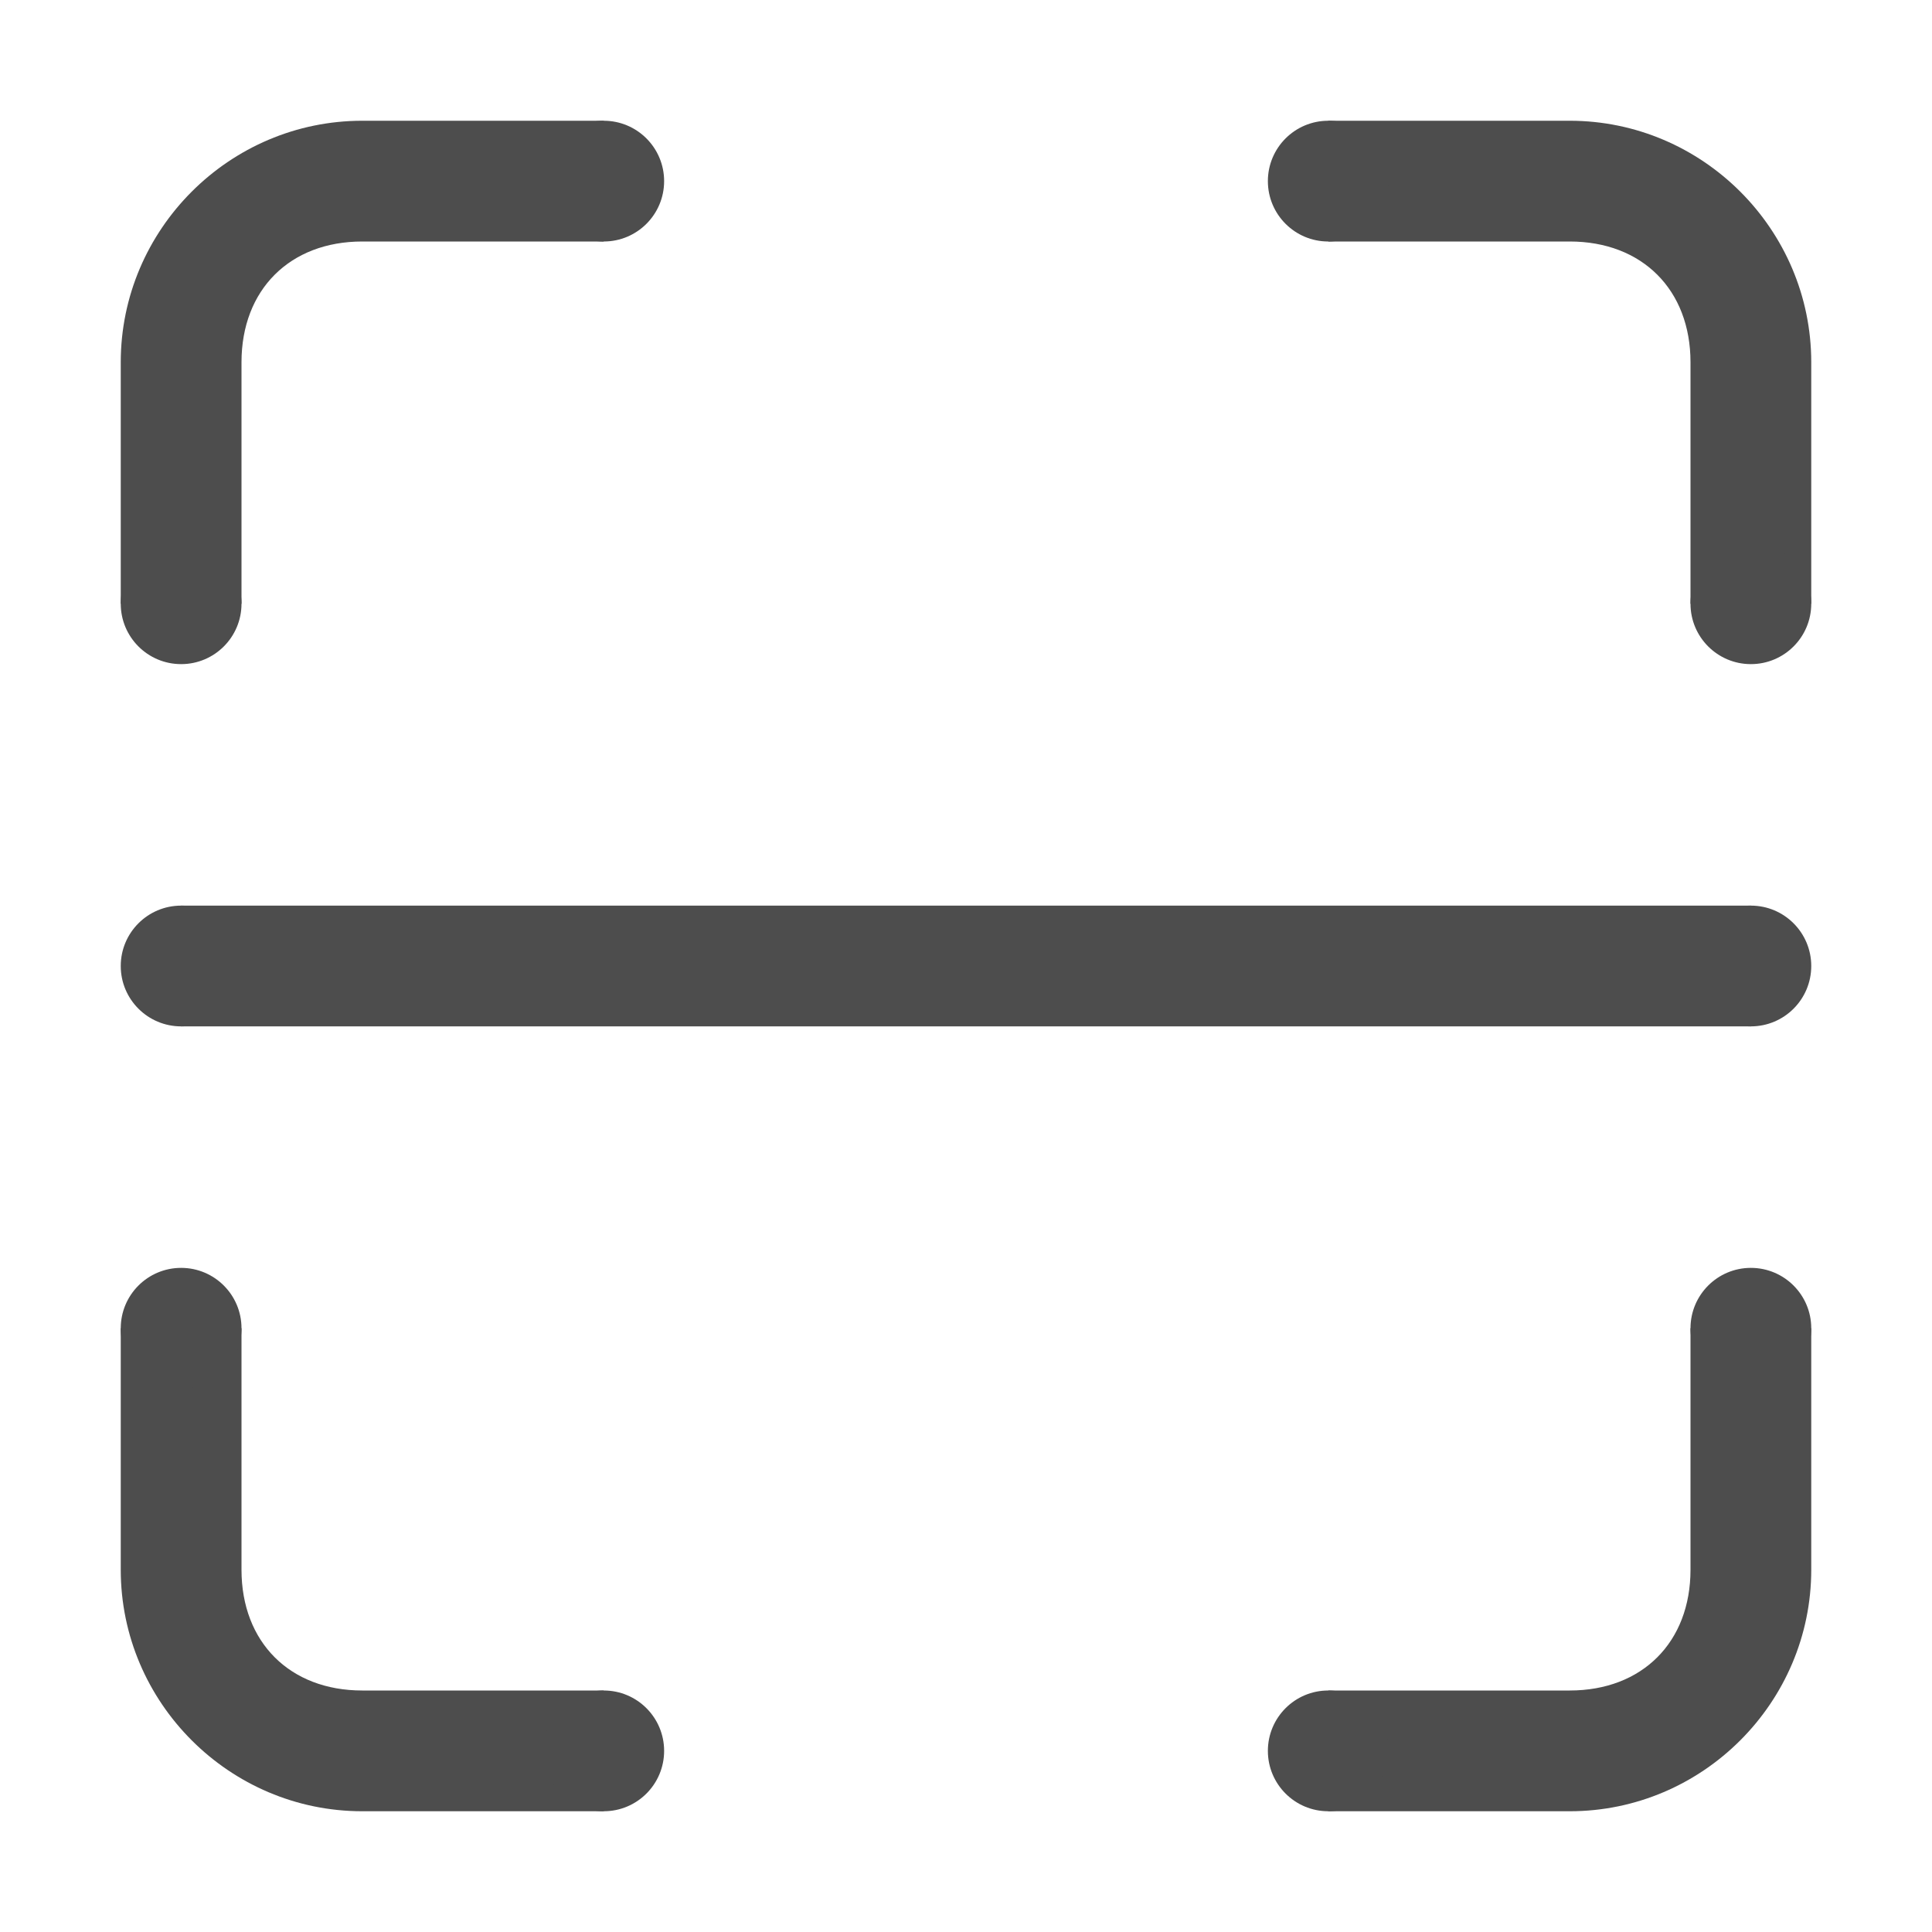
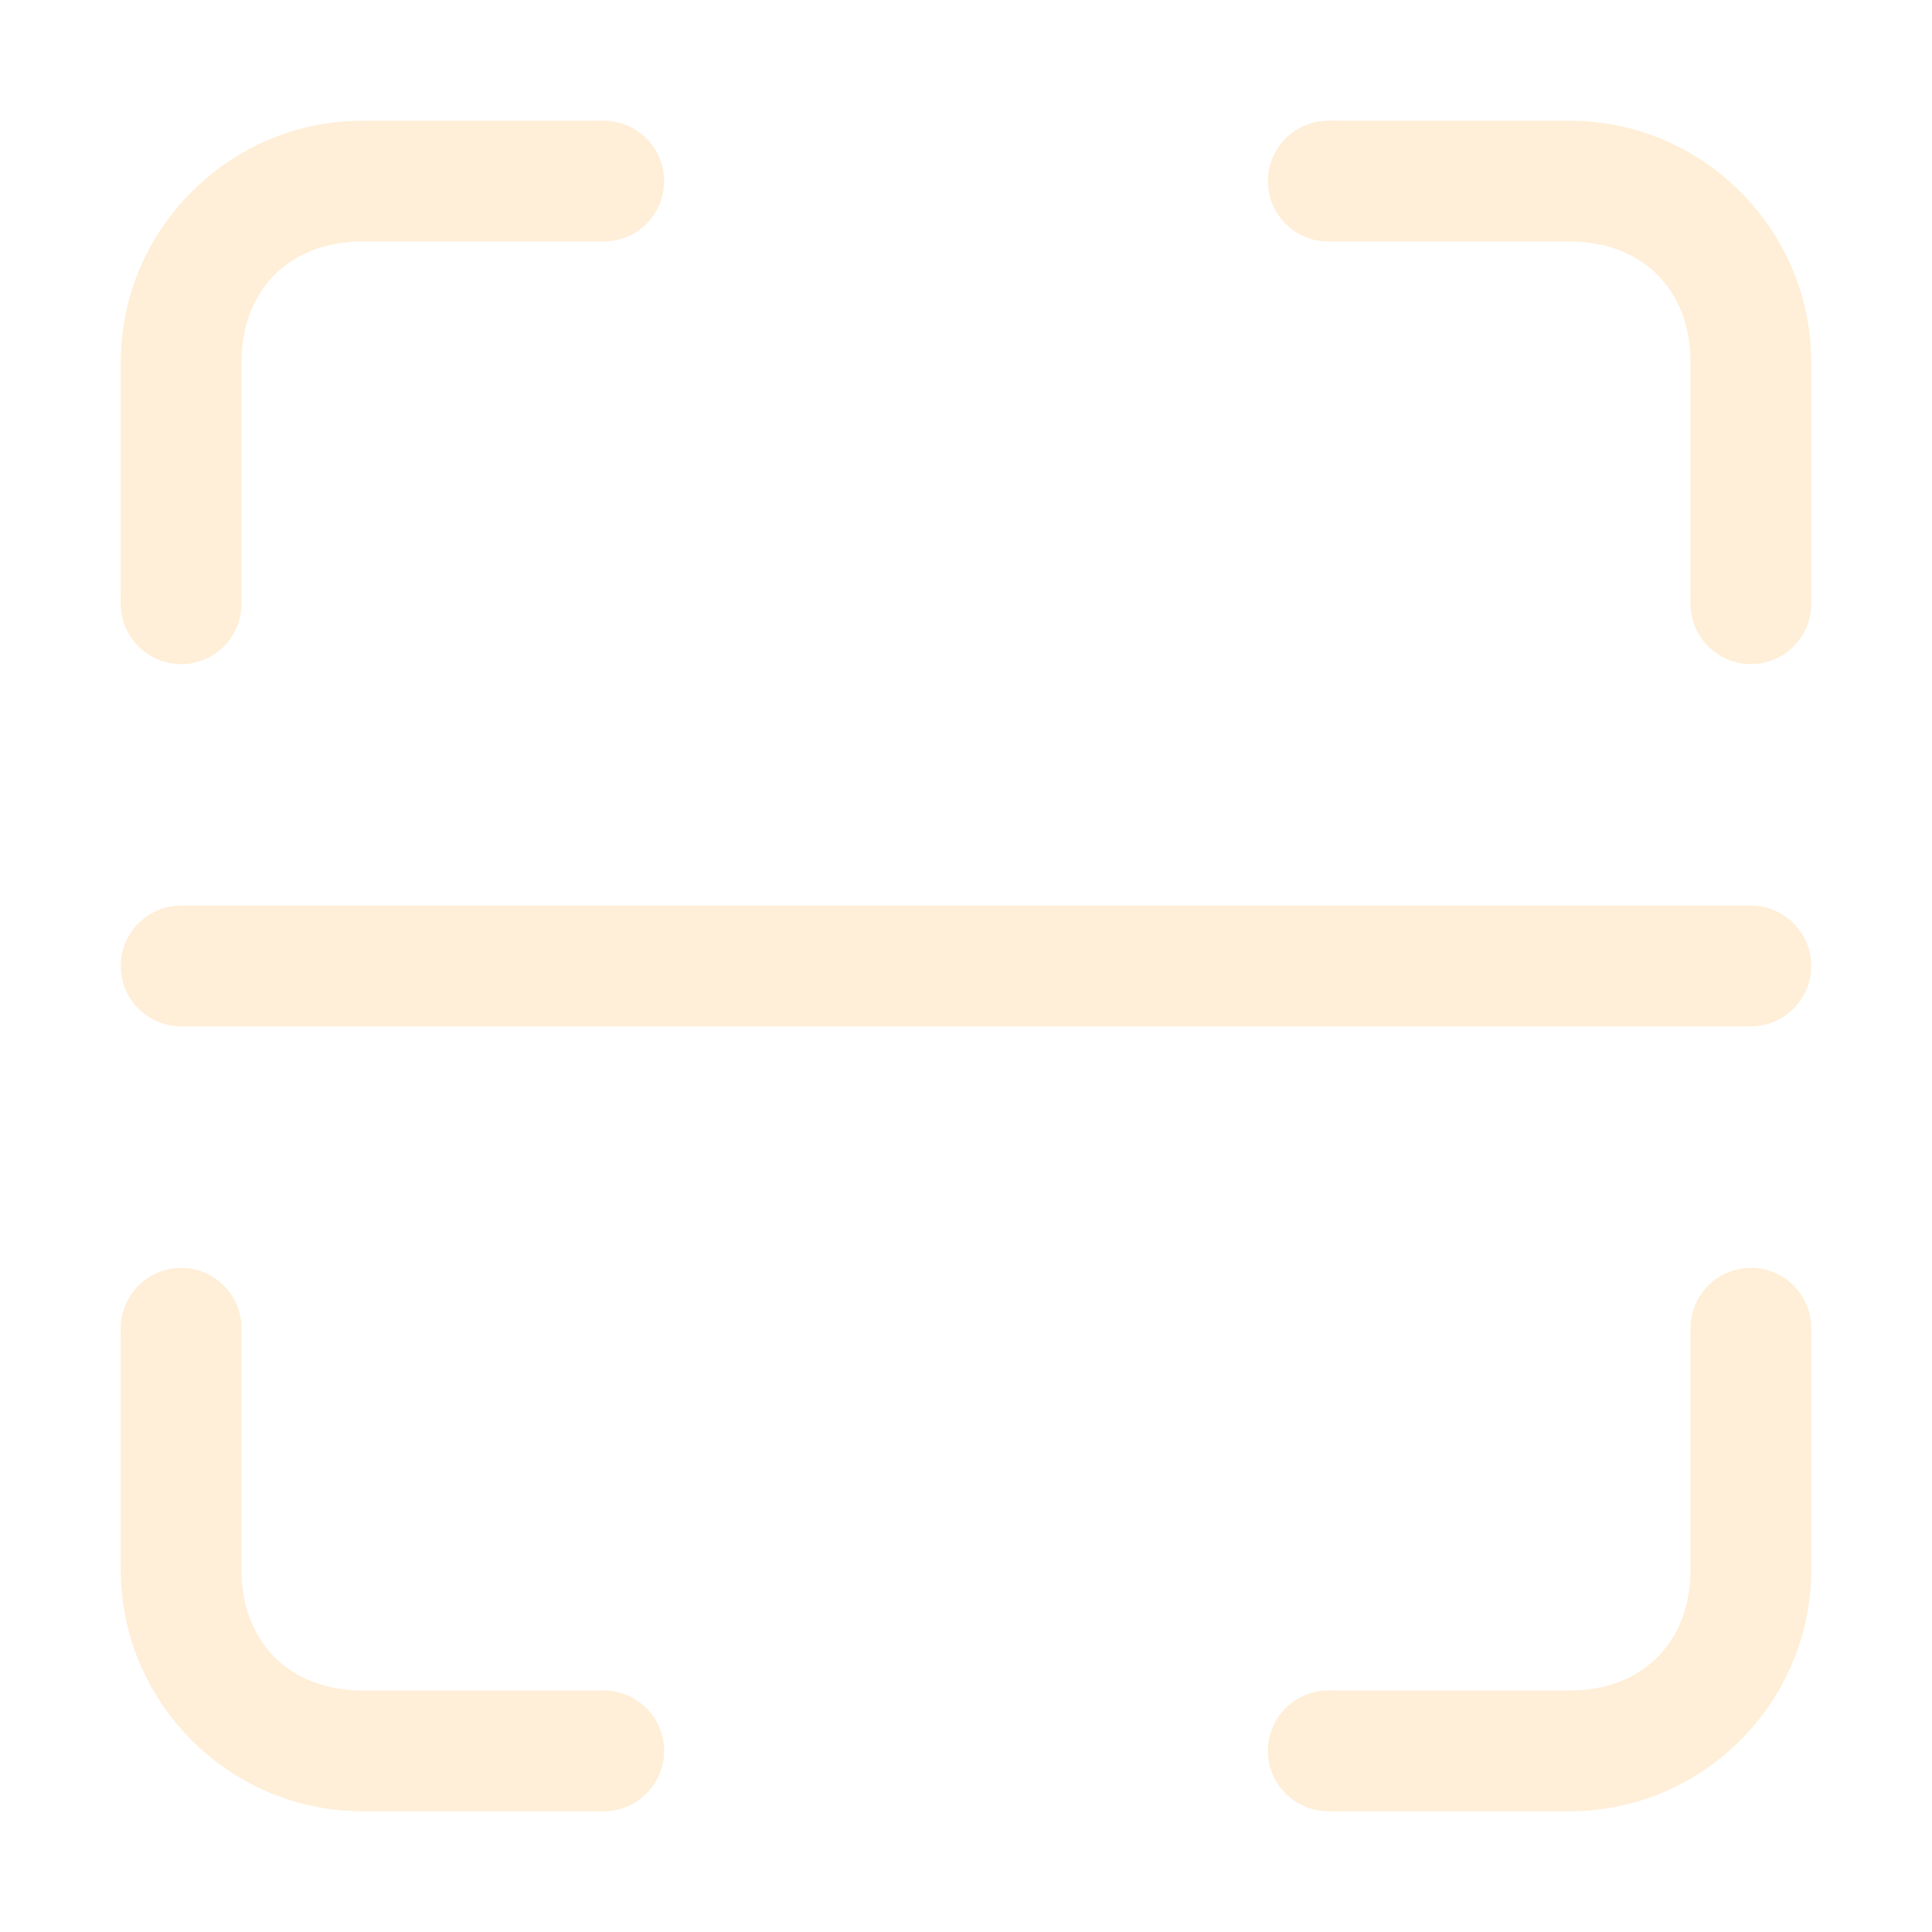
<svg xmlns="http://www.w3.org/2000/svg" t="1558324059463" class="icon" style="" viewBox="0 0 1024 1024" version="1.1" p-id="1552" width="200" height="200">
  <defs>
    <style type="text/css" />
  </defs>
-   <path d="M64 192v128h64V192c0-38.4 25.6-64 64-64h128V64H192c-70.4 0-128 57.6-128 128zM832 64h-128v64h128c38.4 0 64 25.6 64 64v128h64V192c0-70.4-57.6-128-128-128zM128 832v-128H64v128c0 70.4 57.6 128 128 128h128v-64H192c-38.4 0-64-25.6-64-64zM896 832c0 38.4-25.6 64-64 64h-128v64h128c70.4 0 128-57.6 128-128v-128h-64v128z" fill="#4D4D4D" p-id="1553" />
-   <path d="M96 320m-32 0a32 32 0 1 0 64 0 32 32 0 1 0-64 0Z" fill="#4D4D4D" p-id="1554" />
-   <path d="M96 512m-32 0a32 32 0 1 0 64 0 32 32 0 1 0-64 0Z" fill="#4D4D4D" p-id="1555" />
-   <path d="M928 512m-32 0a32 32 0 1 0 64 0 32 32 0 1 0-64 0Z" fill="#4D4D4D" p-id="1556" />
-   <path d="M96 704m-32 0a32 32 0 1 0 64 0 32 32 0 1 0-64 0Z" fill="#4D4D4D" p-id="1557" />
-   <path d="M928 320m-32 0a32 32 0 1 0 64 0 32 32 0 1 0-64 0Z" fill="#4D4D4D" p-id="1558" />
-   <path d="M320 96m-32 0a32 32 0 1 0 64 0 32 32 0 1 0-64 0Z" fill="#4D4D4D" p-id="1559" />
-   <path d="M704 96m-32 0a32 32 0 1 0 64 0 32 32 0 1 0-64 0Z" fill="#4D4D4D" p-id="1560" />
-   <path d="M320 928m-32 0a32 32 0 1 0 64 0 32 32 0 1 0-64 0Z" fill="#4D4D4D" p-id="1561" />
-   <path d="M704 928m-32 0a32 32 0 1 0 64 0 32 32 0 1 0-64 0Z" fill="#4D4D4D" p-id="1562" />
-   <path d="M928 704m-32 0a32 32 0 1 0 64 0 32 32 0 1 0-64 0Z" fill="#4D4D4D" p-id="1563" />
-   <path d="M96 480h832v64h-832z" fill="#4D4D4D" p-id="1564" />
+   <path d="M64 192v128h64V192c0-38.4 25.6-64 64-64h128V64H192c-70.4 0-128 57.6-128 128zM832 64h-128v64h128c38.4 0 64 25.6 64 64v128h64V192c0-70.4-57.6-128-128-128zM128 832v-128H64v128c0 70.4 57.6 128 128 128h128v-64H192c-38.4 0-64-25.6-64-64zM896 832c0 38.4-25.6 64-64 64h-128v64h128c70.4 0 128-57.6 128-128v-128h-64v128z" fill="#FFEFD8" p-id="1553" />
+   <path d="M96 320m-32 0a32 32 0 1 0 64 0 32 32 0 1 0-64 0Z" fill="#FFEFD8" p-id="1554" />
+   <path d="M96 512m-32 0a32 32 0 1 0 64 0 32 32 0 1 0-64 0Z" fill="#FFEFD8" p-id="1555" />
+   <path d="M928 512m-32 0a32 32 0 1 0 64 0 32 32 0 1 0-64 0Z" fill="#FFEFD8" p-id="1556" />
+   <path d="M96 704m-32 0a32 32 0 1 0 64 0 32 32 0 1 0-64 0Z" fill="#FFEFD8" p-id="1557" />
+   <path d="M928 320m-32 0a32 32 0 1 0 64 0 32 32 0 1 0-64 0Z" fill="#FFEFD8" p-id="1558" />
+   <path d="M320 96m-32 0a32 32 0 1 0 64 0 32 32 0 1 0-64 0Z" fill="#FFEFD8" p-id="1559" />
+   <path d="M704 96m-32 0a32 32 0 1 0 64 0 32 32 0 1 0-64 0Z" fill="#FFEFD8" p-id="1560" />
+   <path d="M320 928m-32 0a32 32 0 1 0 64 0 32 32 0 1 0-64 0Z" fill="#FFEFD8" p-id="1561" />
+   <path d="M704 928m-32 0a32 32 0 1 0 64 0 32 32 0 1 0-64 0Z" fill="#FFEFD8" p-id="1562" />
+   <path d="M928 704m-32 0a32 32 0 1 0 64 0 32 32 0 1 0-64 0Z" fill="#FFEFD8" p-id="1563" />
+   <path d="M96 480h832v64h-832z" fill="#FFEFD8" p-id="1564" />
</svg>
